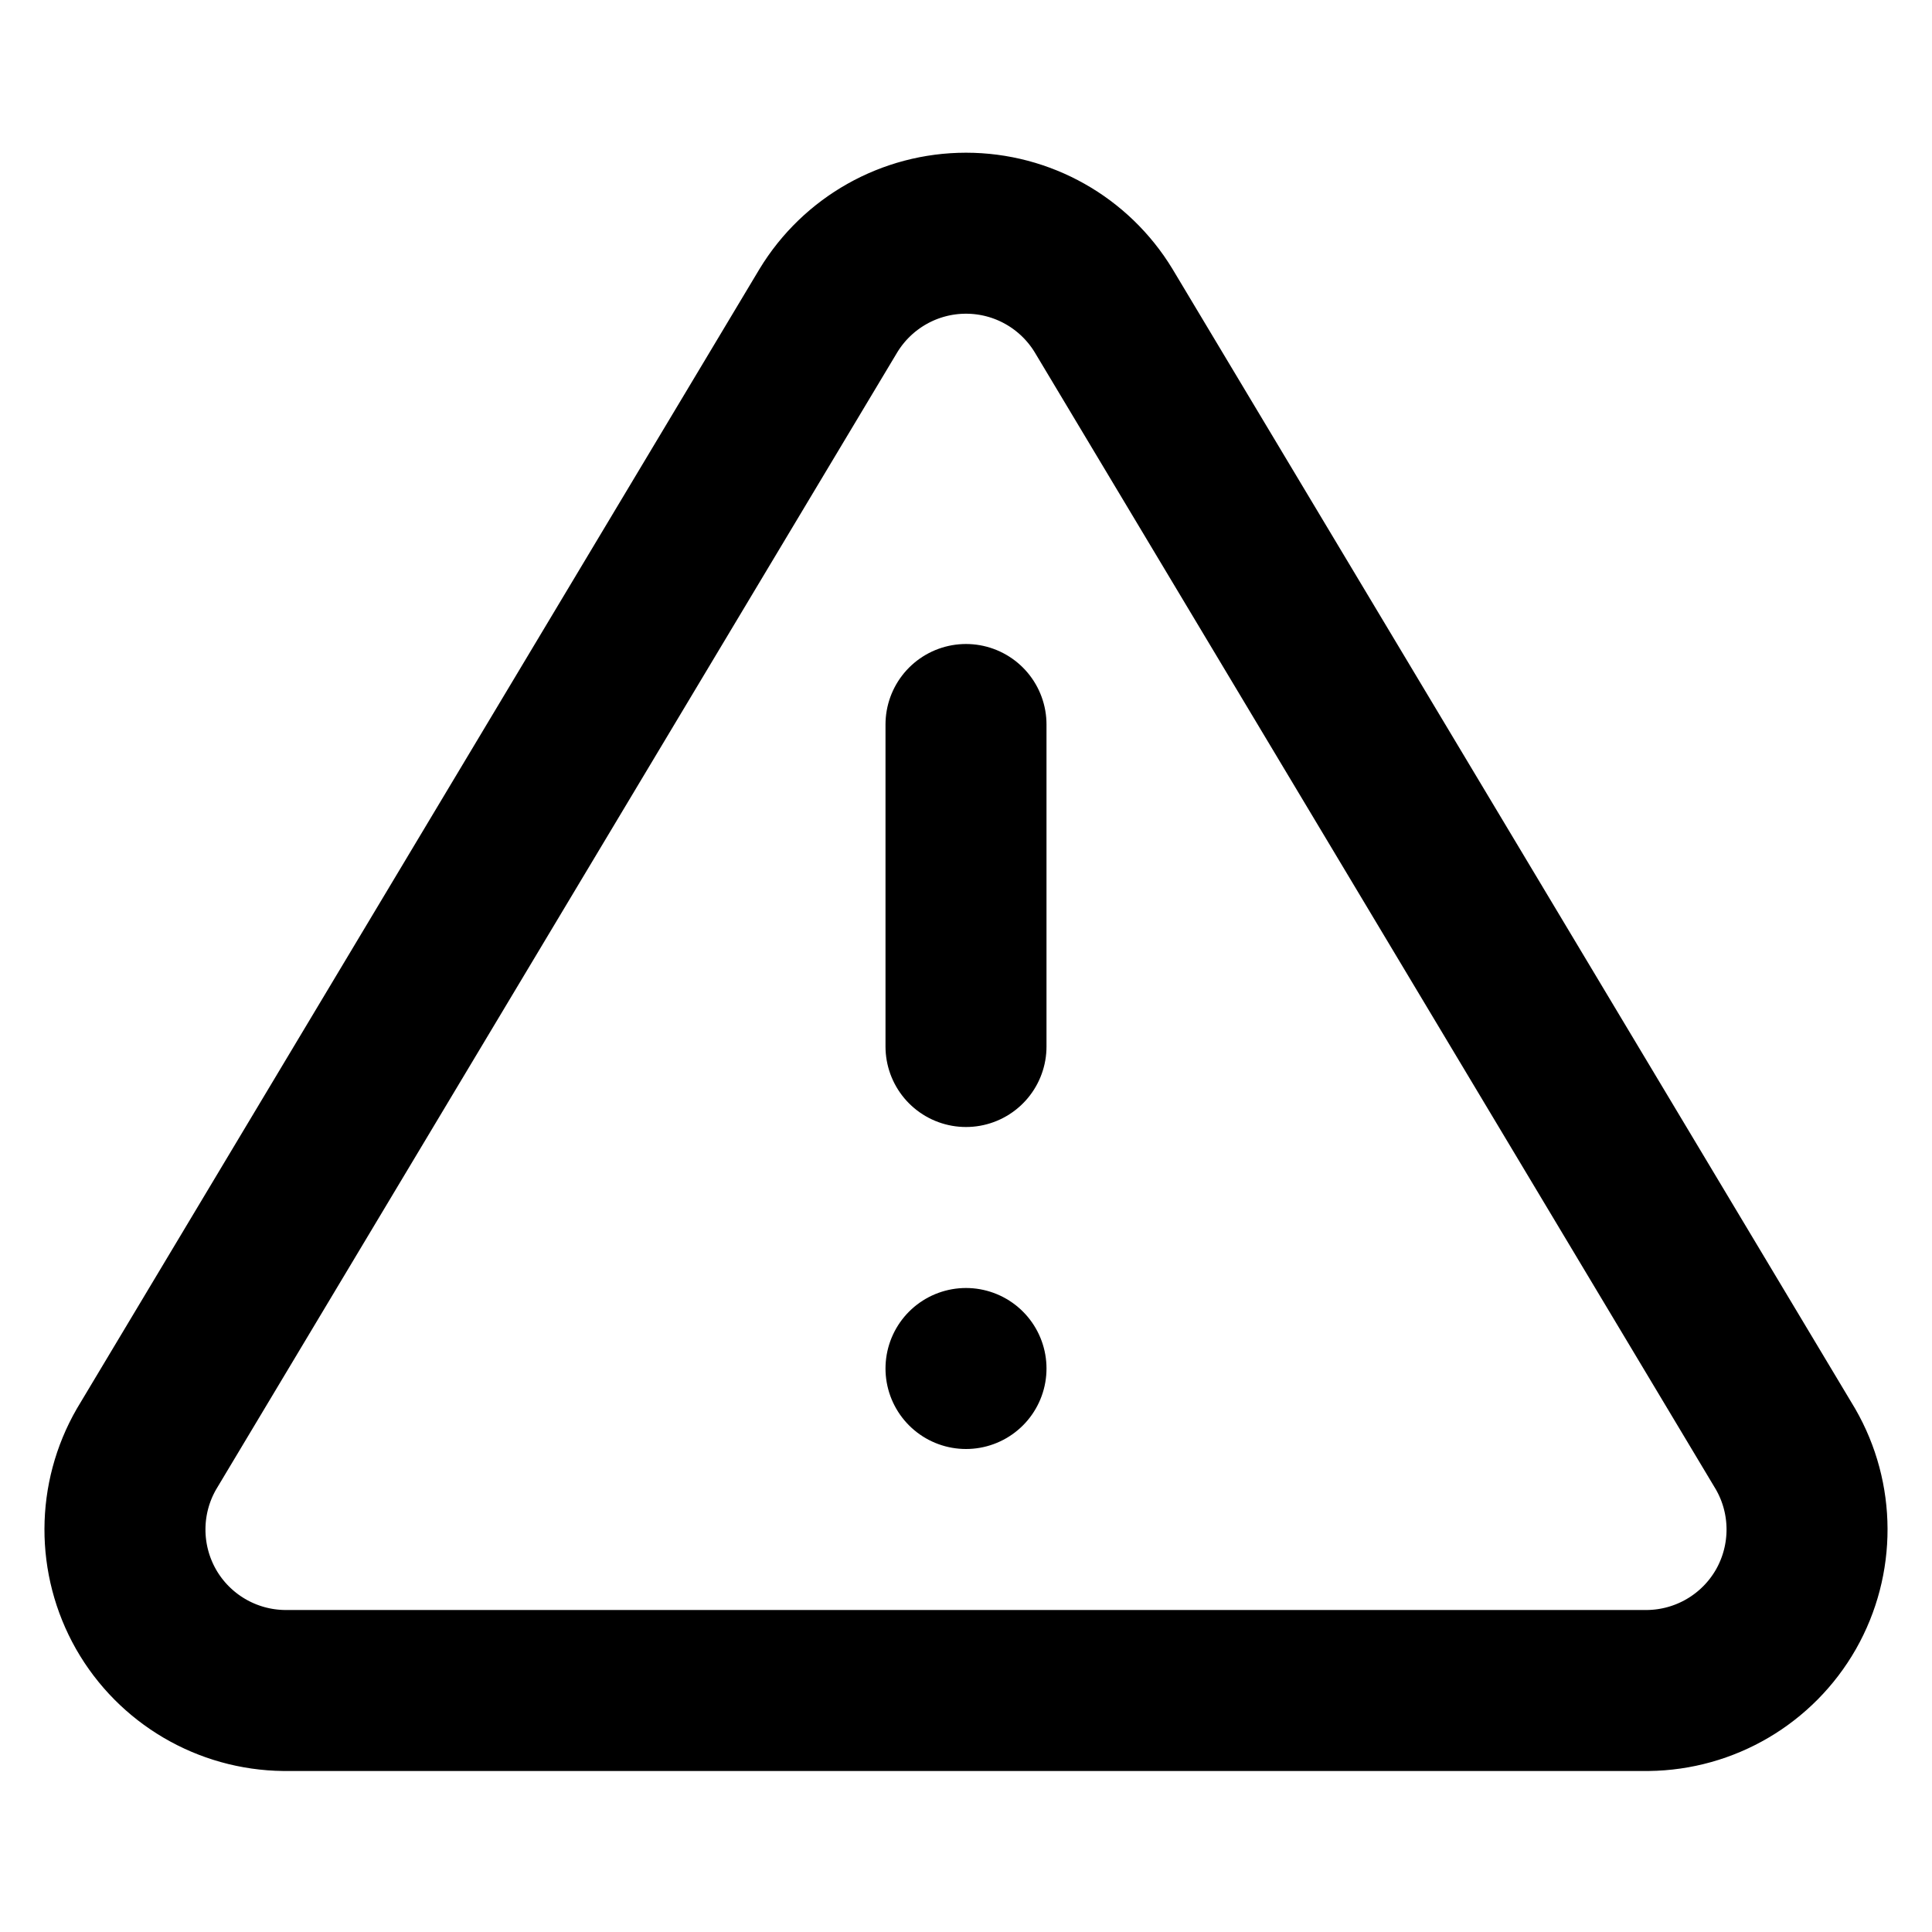
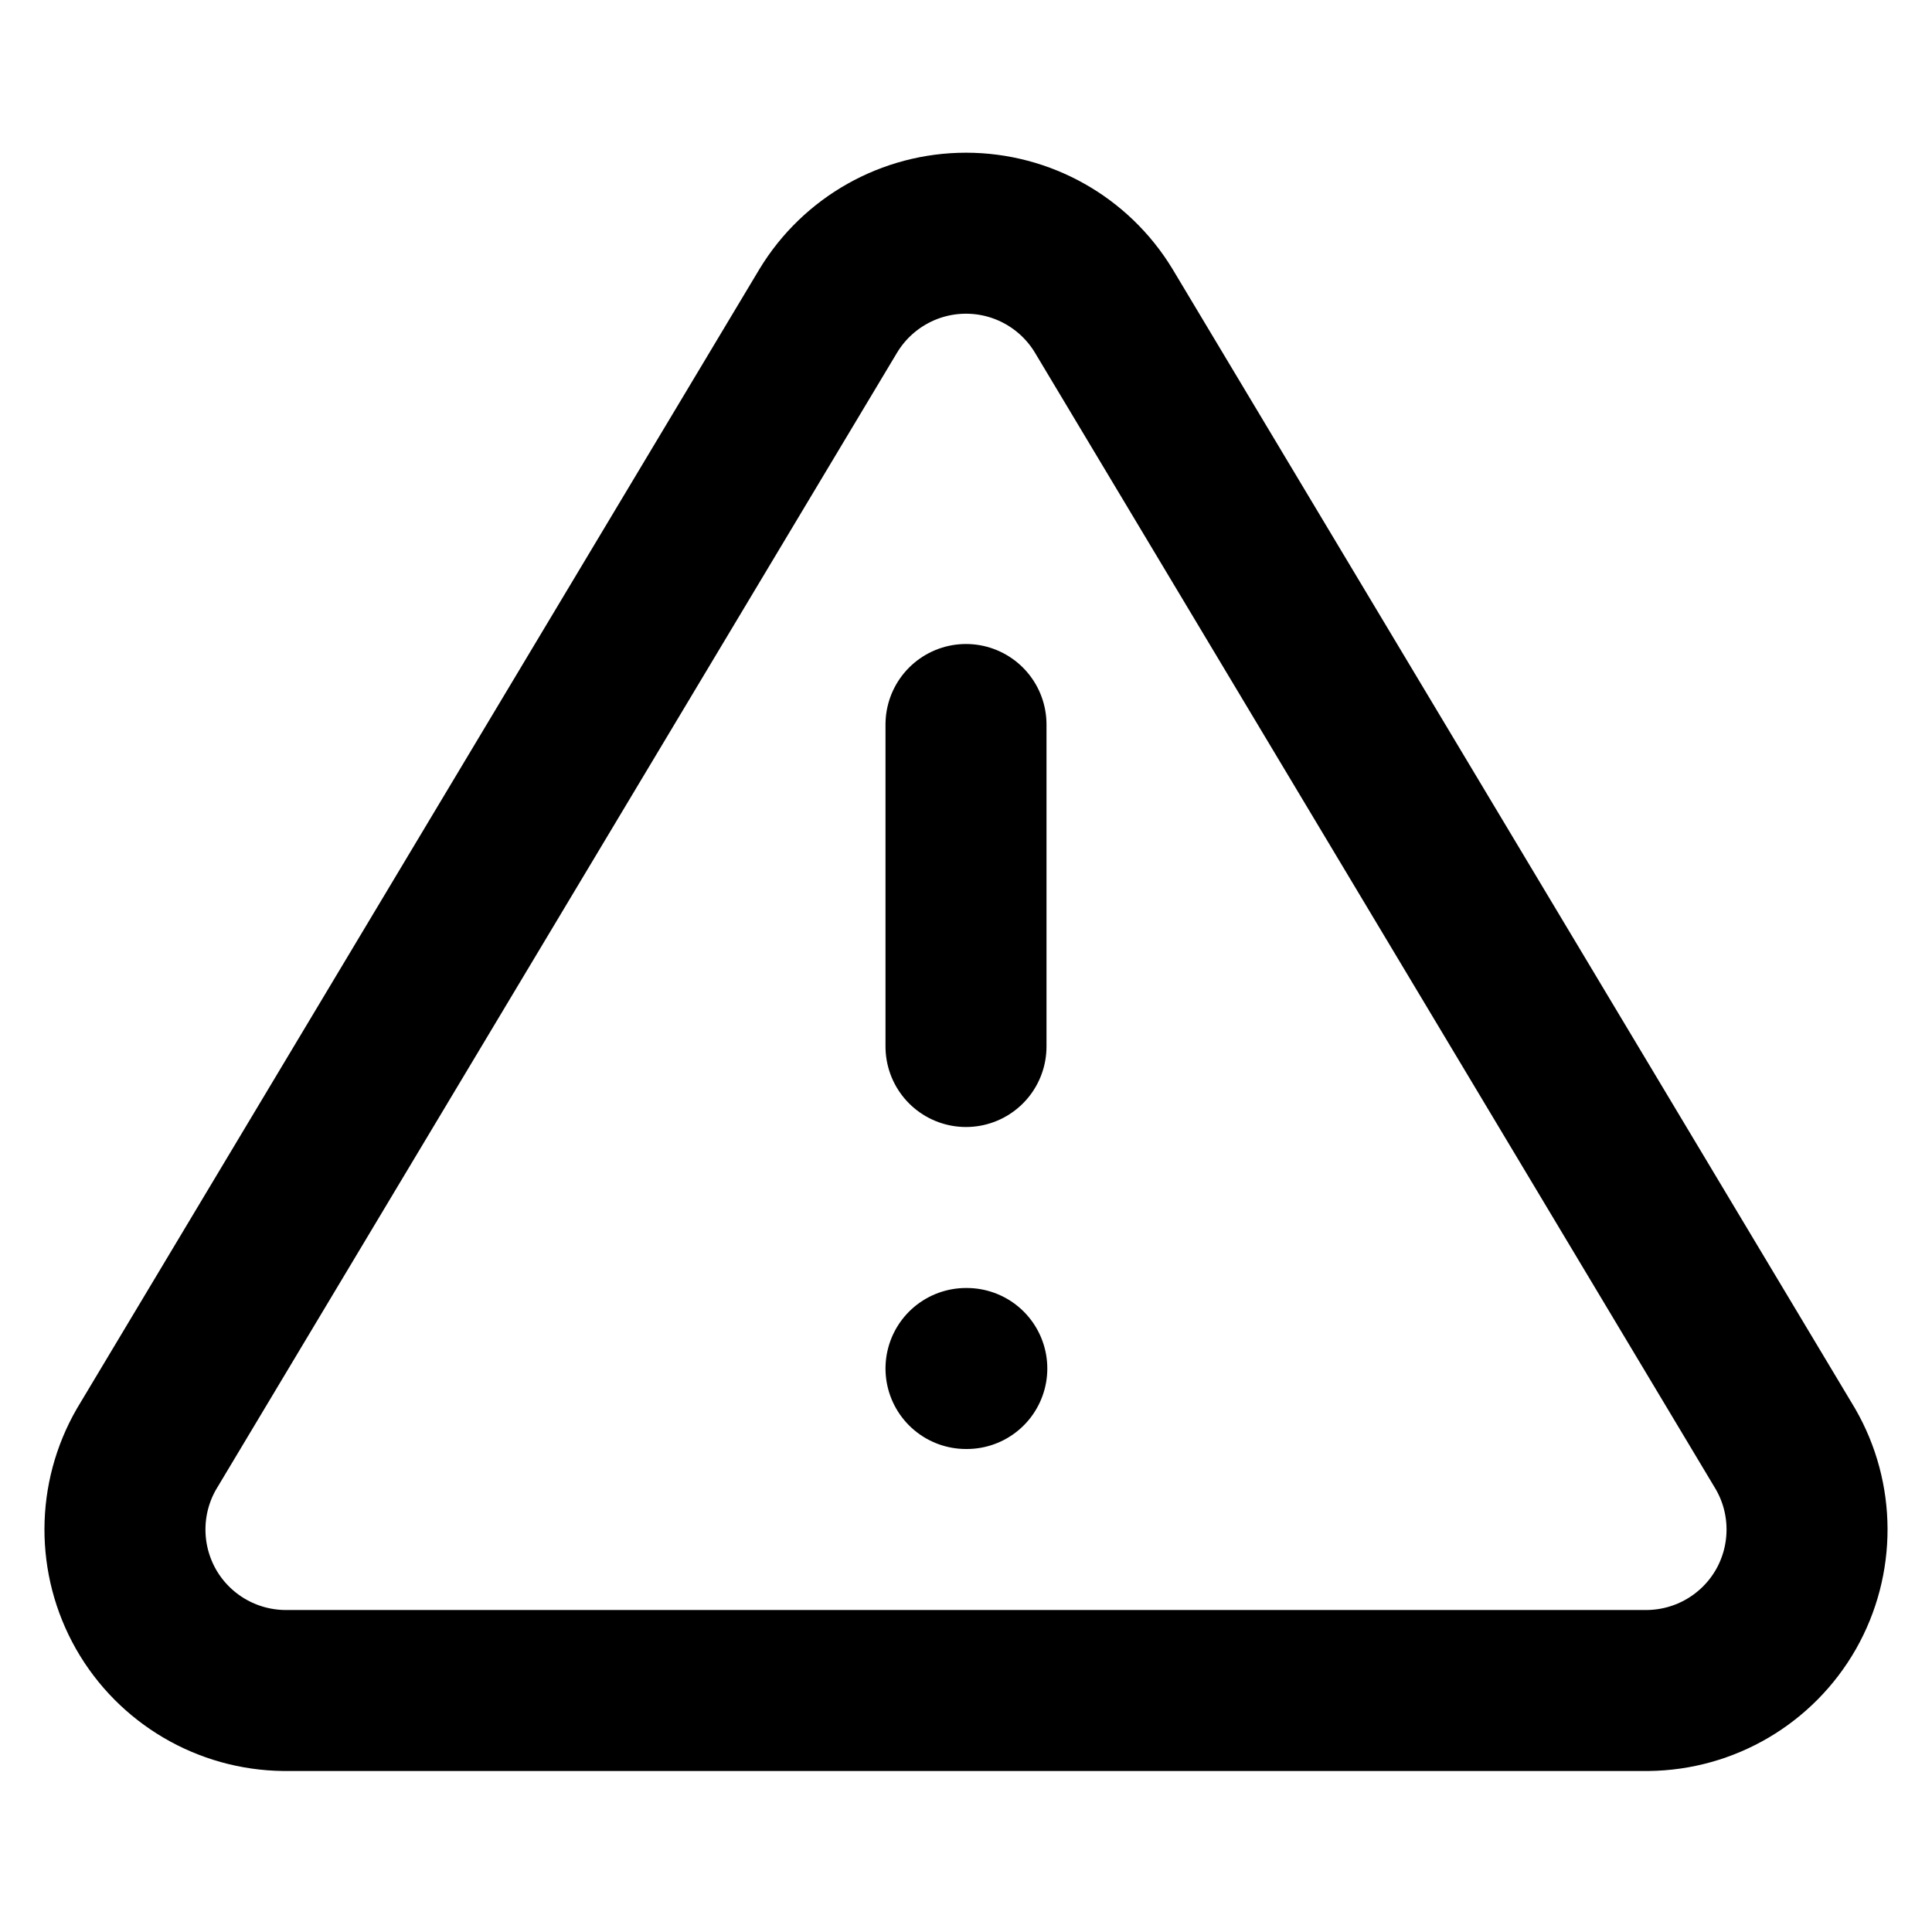
<svg xmlns="http://www.w3.org/2000/svg" width="24px" height="24px" viewBox="0 0 24 24" version="1.1">
  <g id="icon/warning" stroke="none" stroke-width="1" fill="none" fill-rule="evenodd" stroke-linecap="round" stroke-linejoin="round">
-     <path d="M12,2.897 C12.699,2.897 13.347,3.262 13.71,3.86 L22.18,18 C22.535,18.615 22.537,19.373 22.186,19.991 C21.834,20.608 21.181,20.992 20.47,21 L3.53,21 C2.819,20.992 2.166,20.608 1.814,19.991 C1.463,19.373 1.465,18.615 1.82,18 L10.29,3.86 M12,2.897 C11.301,2.897 10.653,3.262 10.29,3.86 L1.82,18 C1.465,18.615 1.463,19.373 1.814,19.991 C2.166,20.608 2.819,20.992 3.53,21 L20.47,21 C21.181,20.992 21.834,20.608 22.186,19.991 C22.537,19.373 22.535,18.615 22.18,18 L13.71,3.86 M12,9 L12,13 M12,17 L12,17" id="Shape" stroke="#000000" stroke-width="2" />
+     <path d="M10.29,3.86 L1.82,18 C1.465,18.615 1.463,19.373 1.814,19.991 C2.166,20.608 2.819,20.992 3.53,21 L20.47,21 C21.181,20.992 21.834,20.608 22.186,19.991 C22.537,19.373 22.535,18.615 22.18,18 L13.71,3.86 C13.347,3.262 12.699,2.897 12,2.897 C11.301,2.897 10.653,3.262 10.29,3.86 Z M12,9 L12,13 M12,17 L12.01,17" id="Shape" stroke="#000000" stroke-width="2" />
  </g>
</svg>
